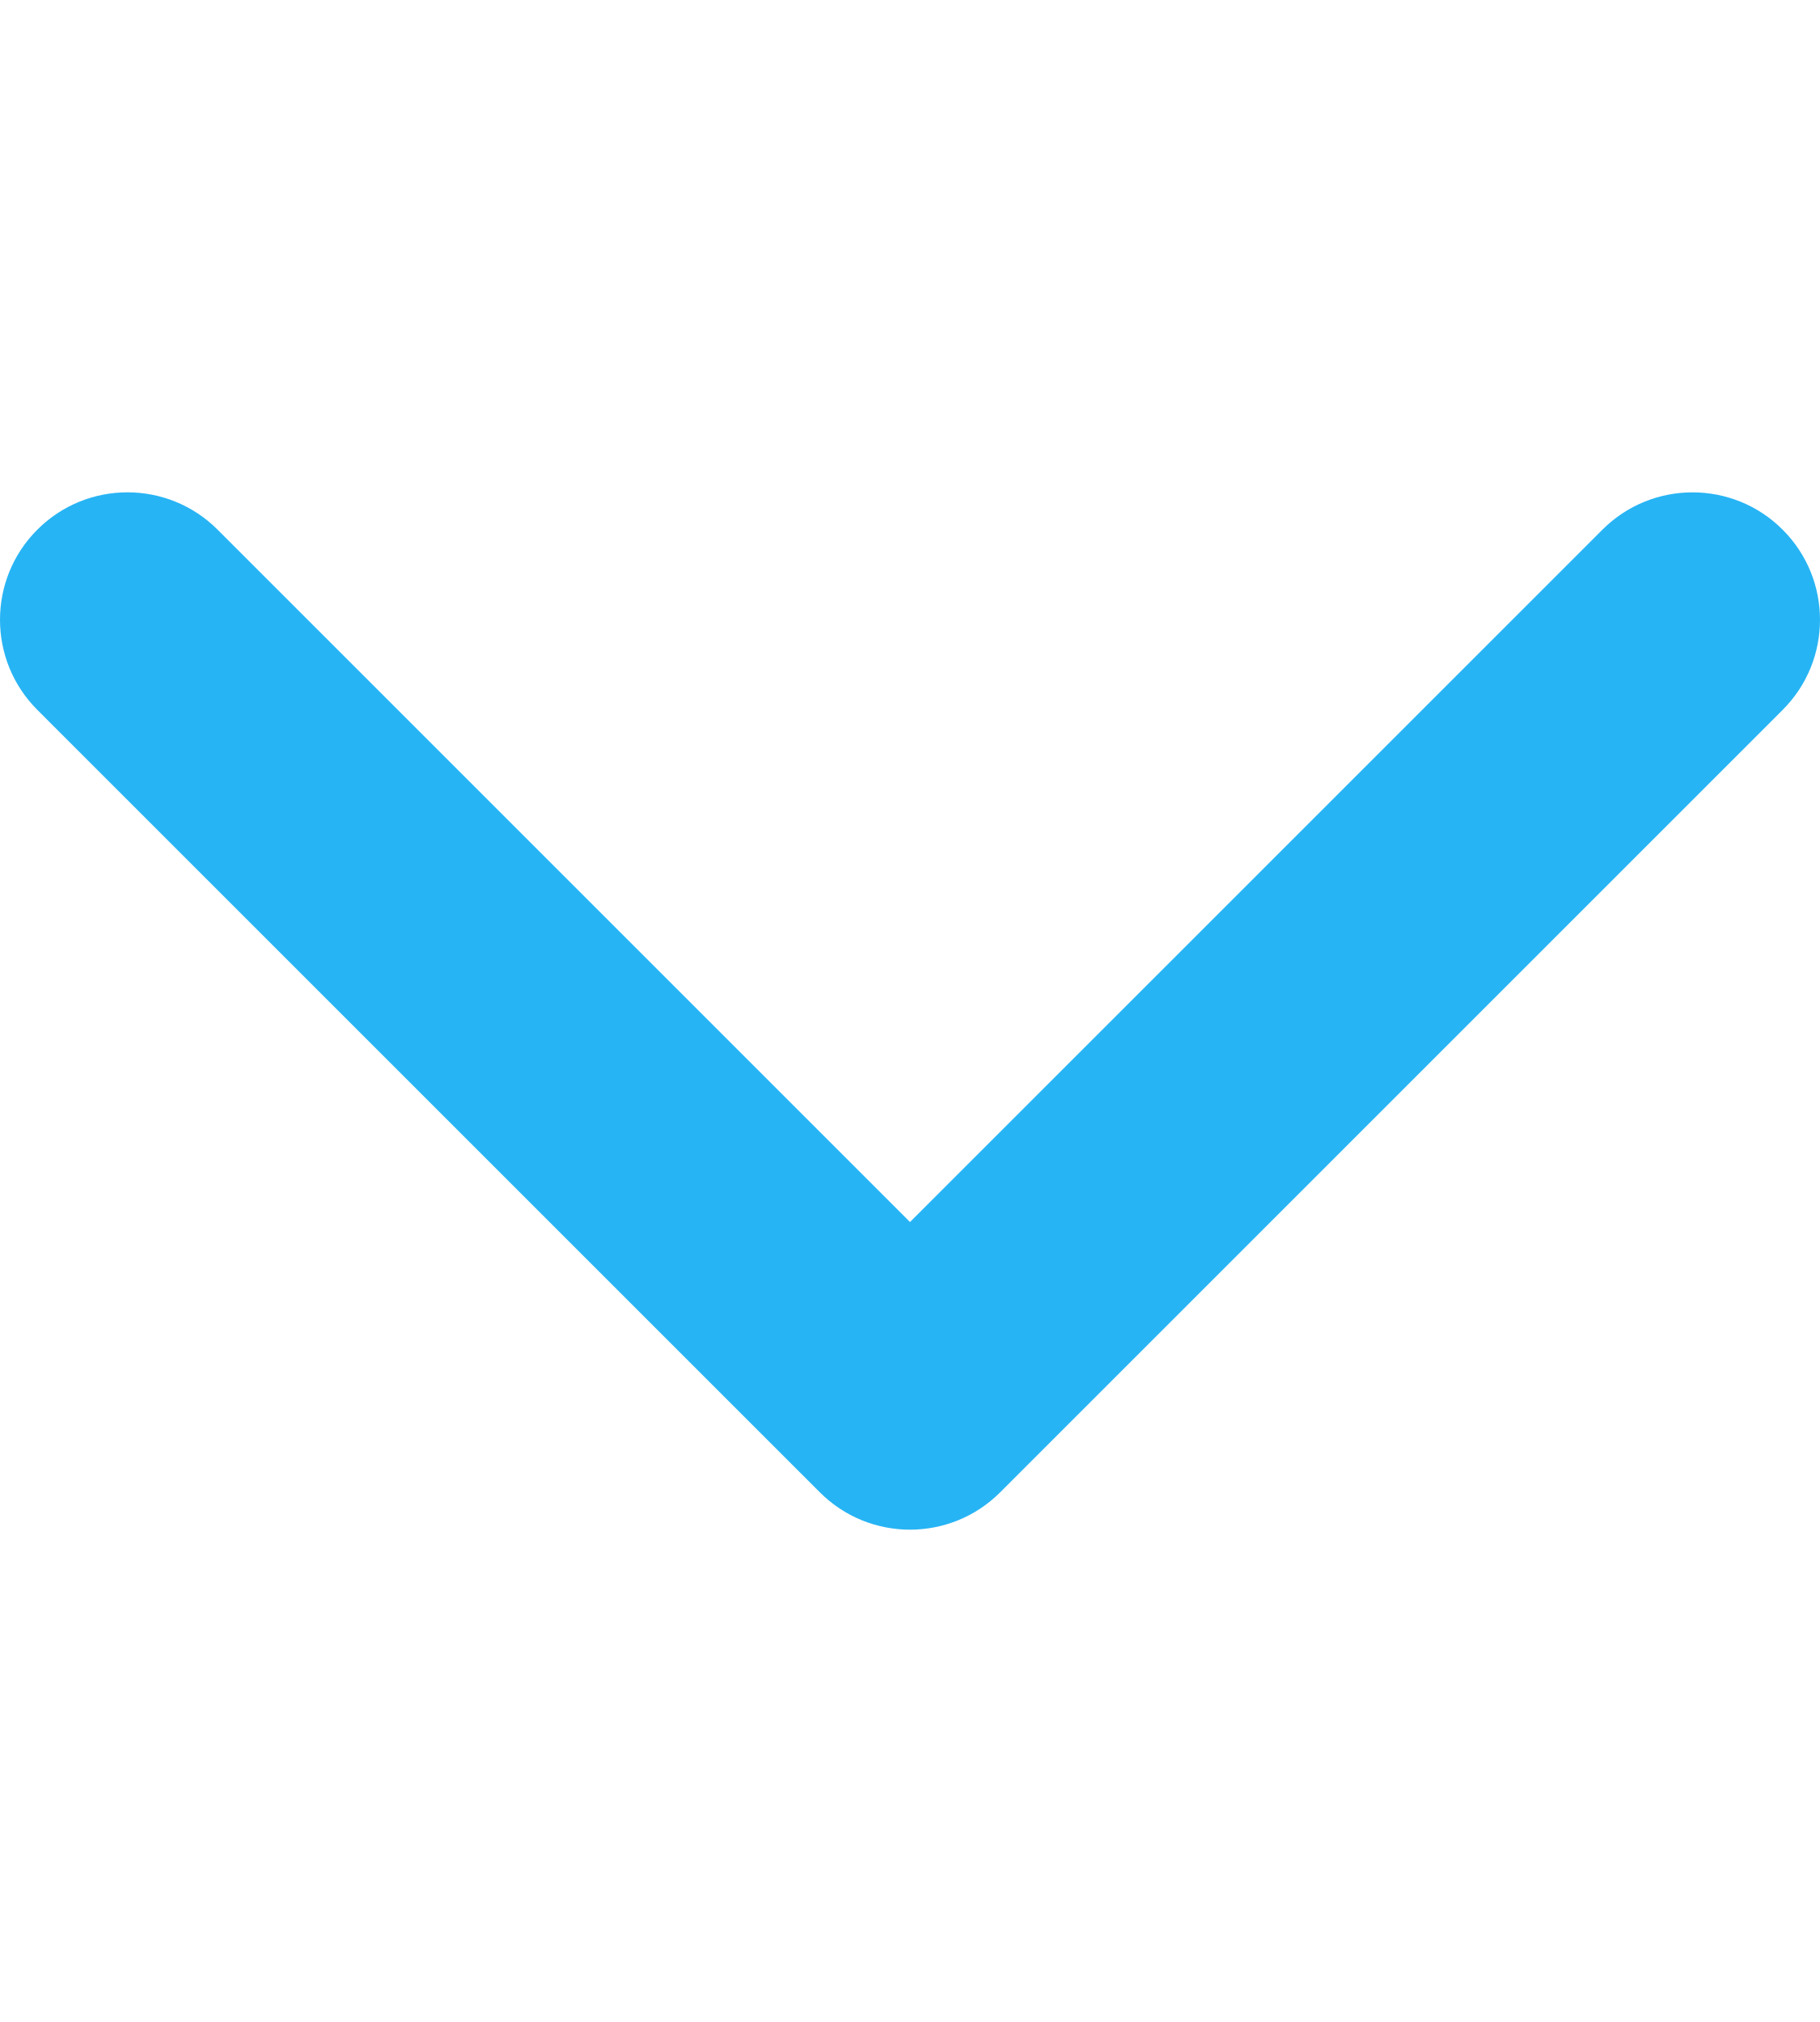
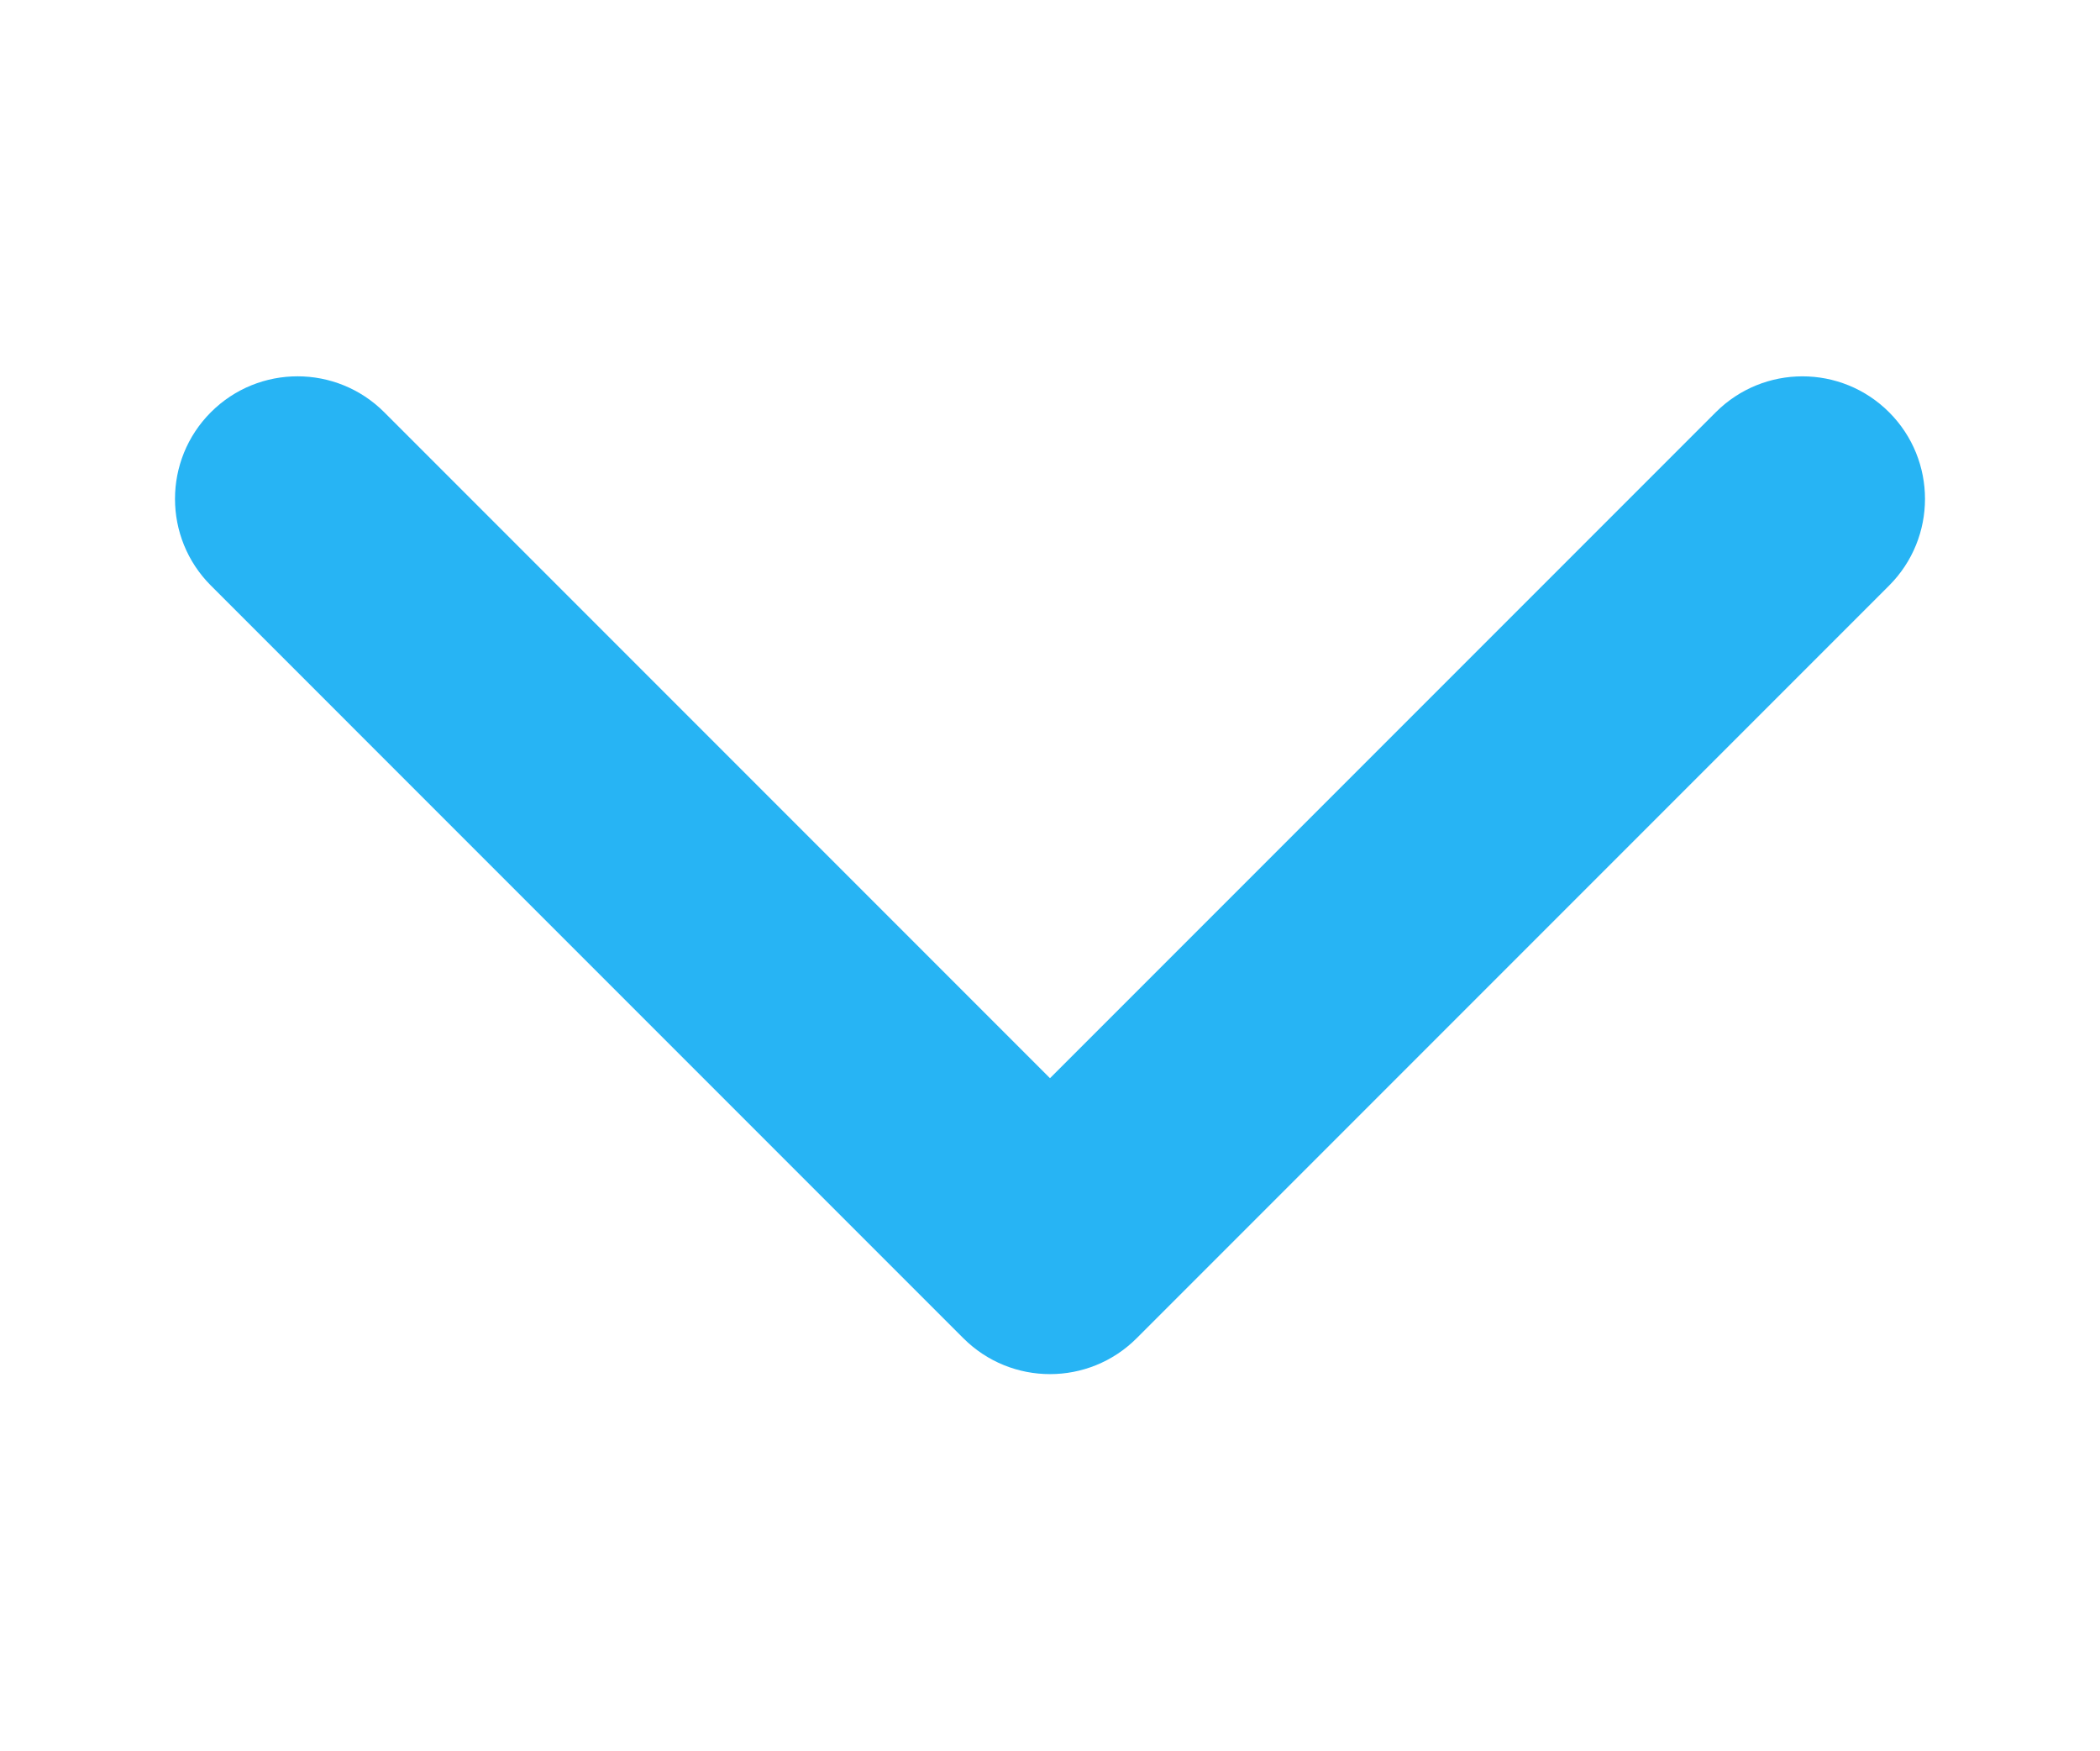
- <svg xmlns="http://www.w3.org/2000/svg" version="1.1" id="Capa_1" x="0px" y="0px" width="18px" height="20px" viewBox="0 0 451.847 451.847" style="enable-background:new 0 0 451.847 451.847;" xml:space="preserve" class="">
+ <svg xmlns="http://www.w3.org/2000/svg" version="1.1" id="Capa_1" x="0px" y="0px" width="18px" height="15px" viewBox="0 0 451.847 451.847" style="enable-background:new 0 0 451.847 451.847;" xml:space="preserve" class="">
  <g>
    <link type="text/css" id="dark-mode" rel="stylesheet" href="" class="active-path" />
    <g>
      <path d="M225.923,354.706c-8.098,0-16.195-3.092-22.369-9.263L9.27,151.157c-12.359-12.359-12.359-32.397,0-44.751   c12.354-12.354,32.388-12.354,44.748,0l171.905,171.915l171.906-171.909c12.359-12.354,32.391-12.354,44.744,0   c12.365,12.354,12.365,32.392,0,44.751L248.292,345.449C242.115,351.621,234.018,354.706,225.923,354.706z" data-original="#000000" class="active-path" fill="#27B4F4" />
    </g>
  </g>
</svg>
